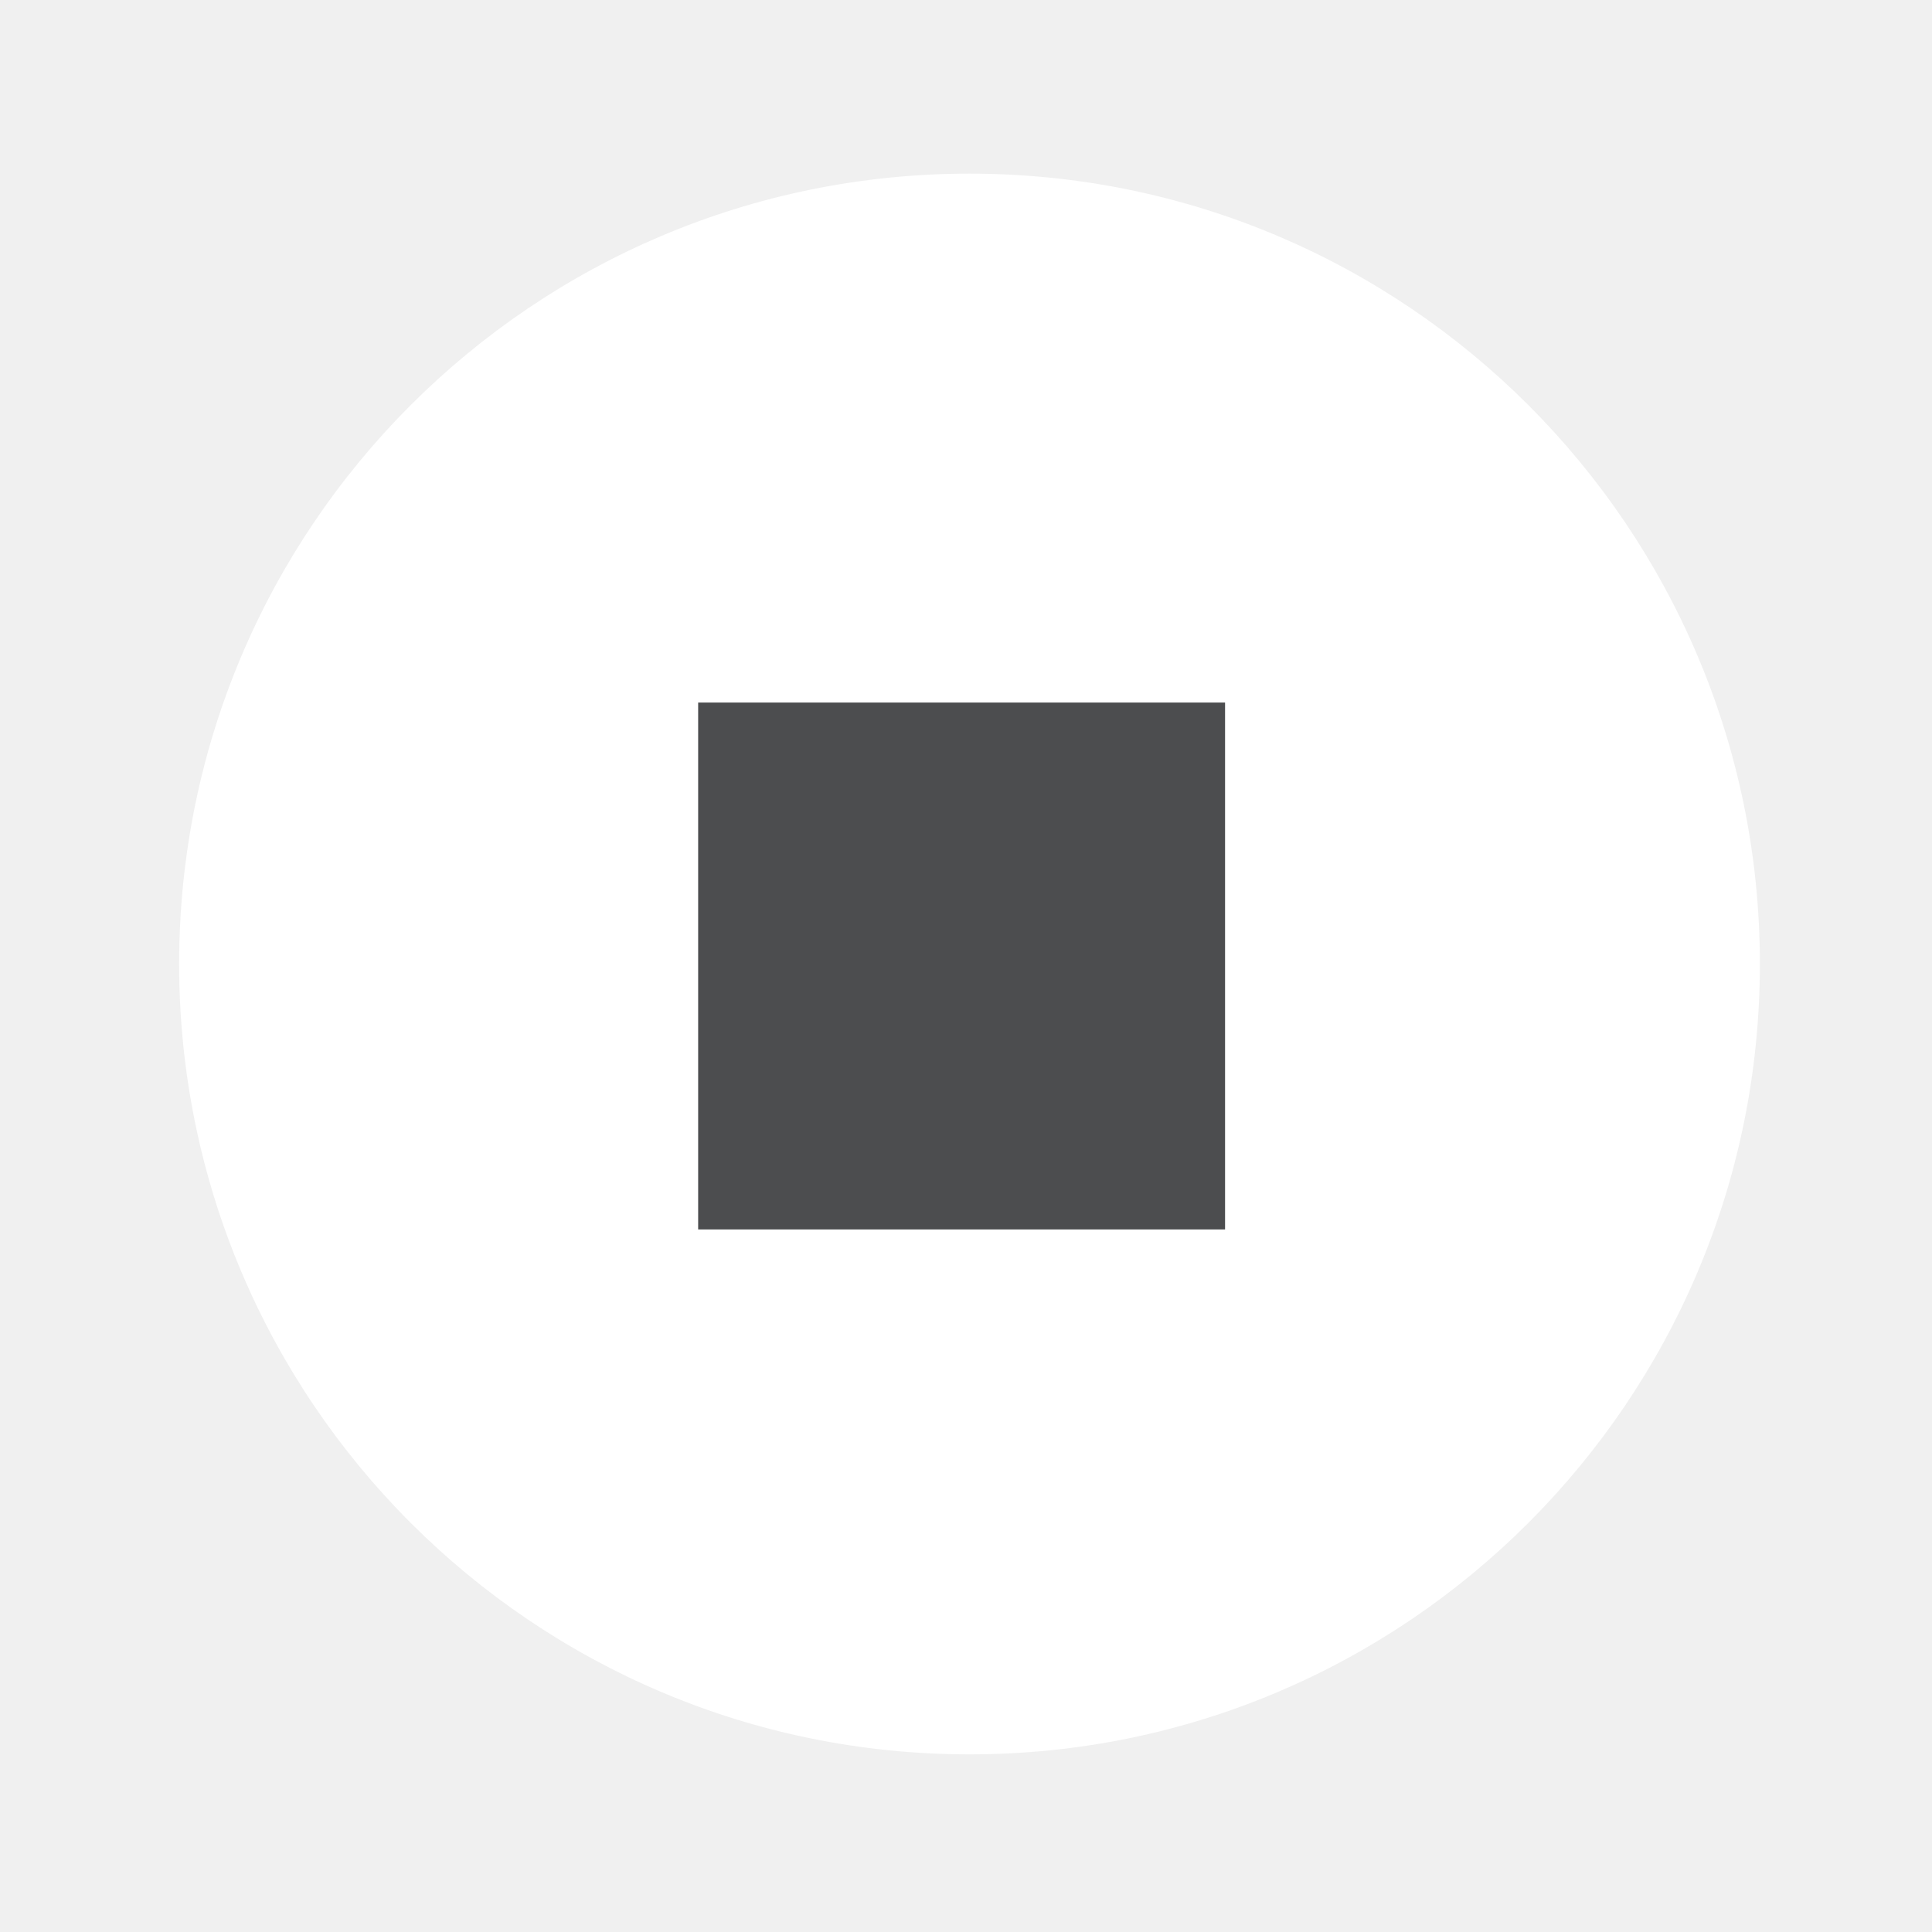
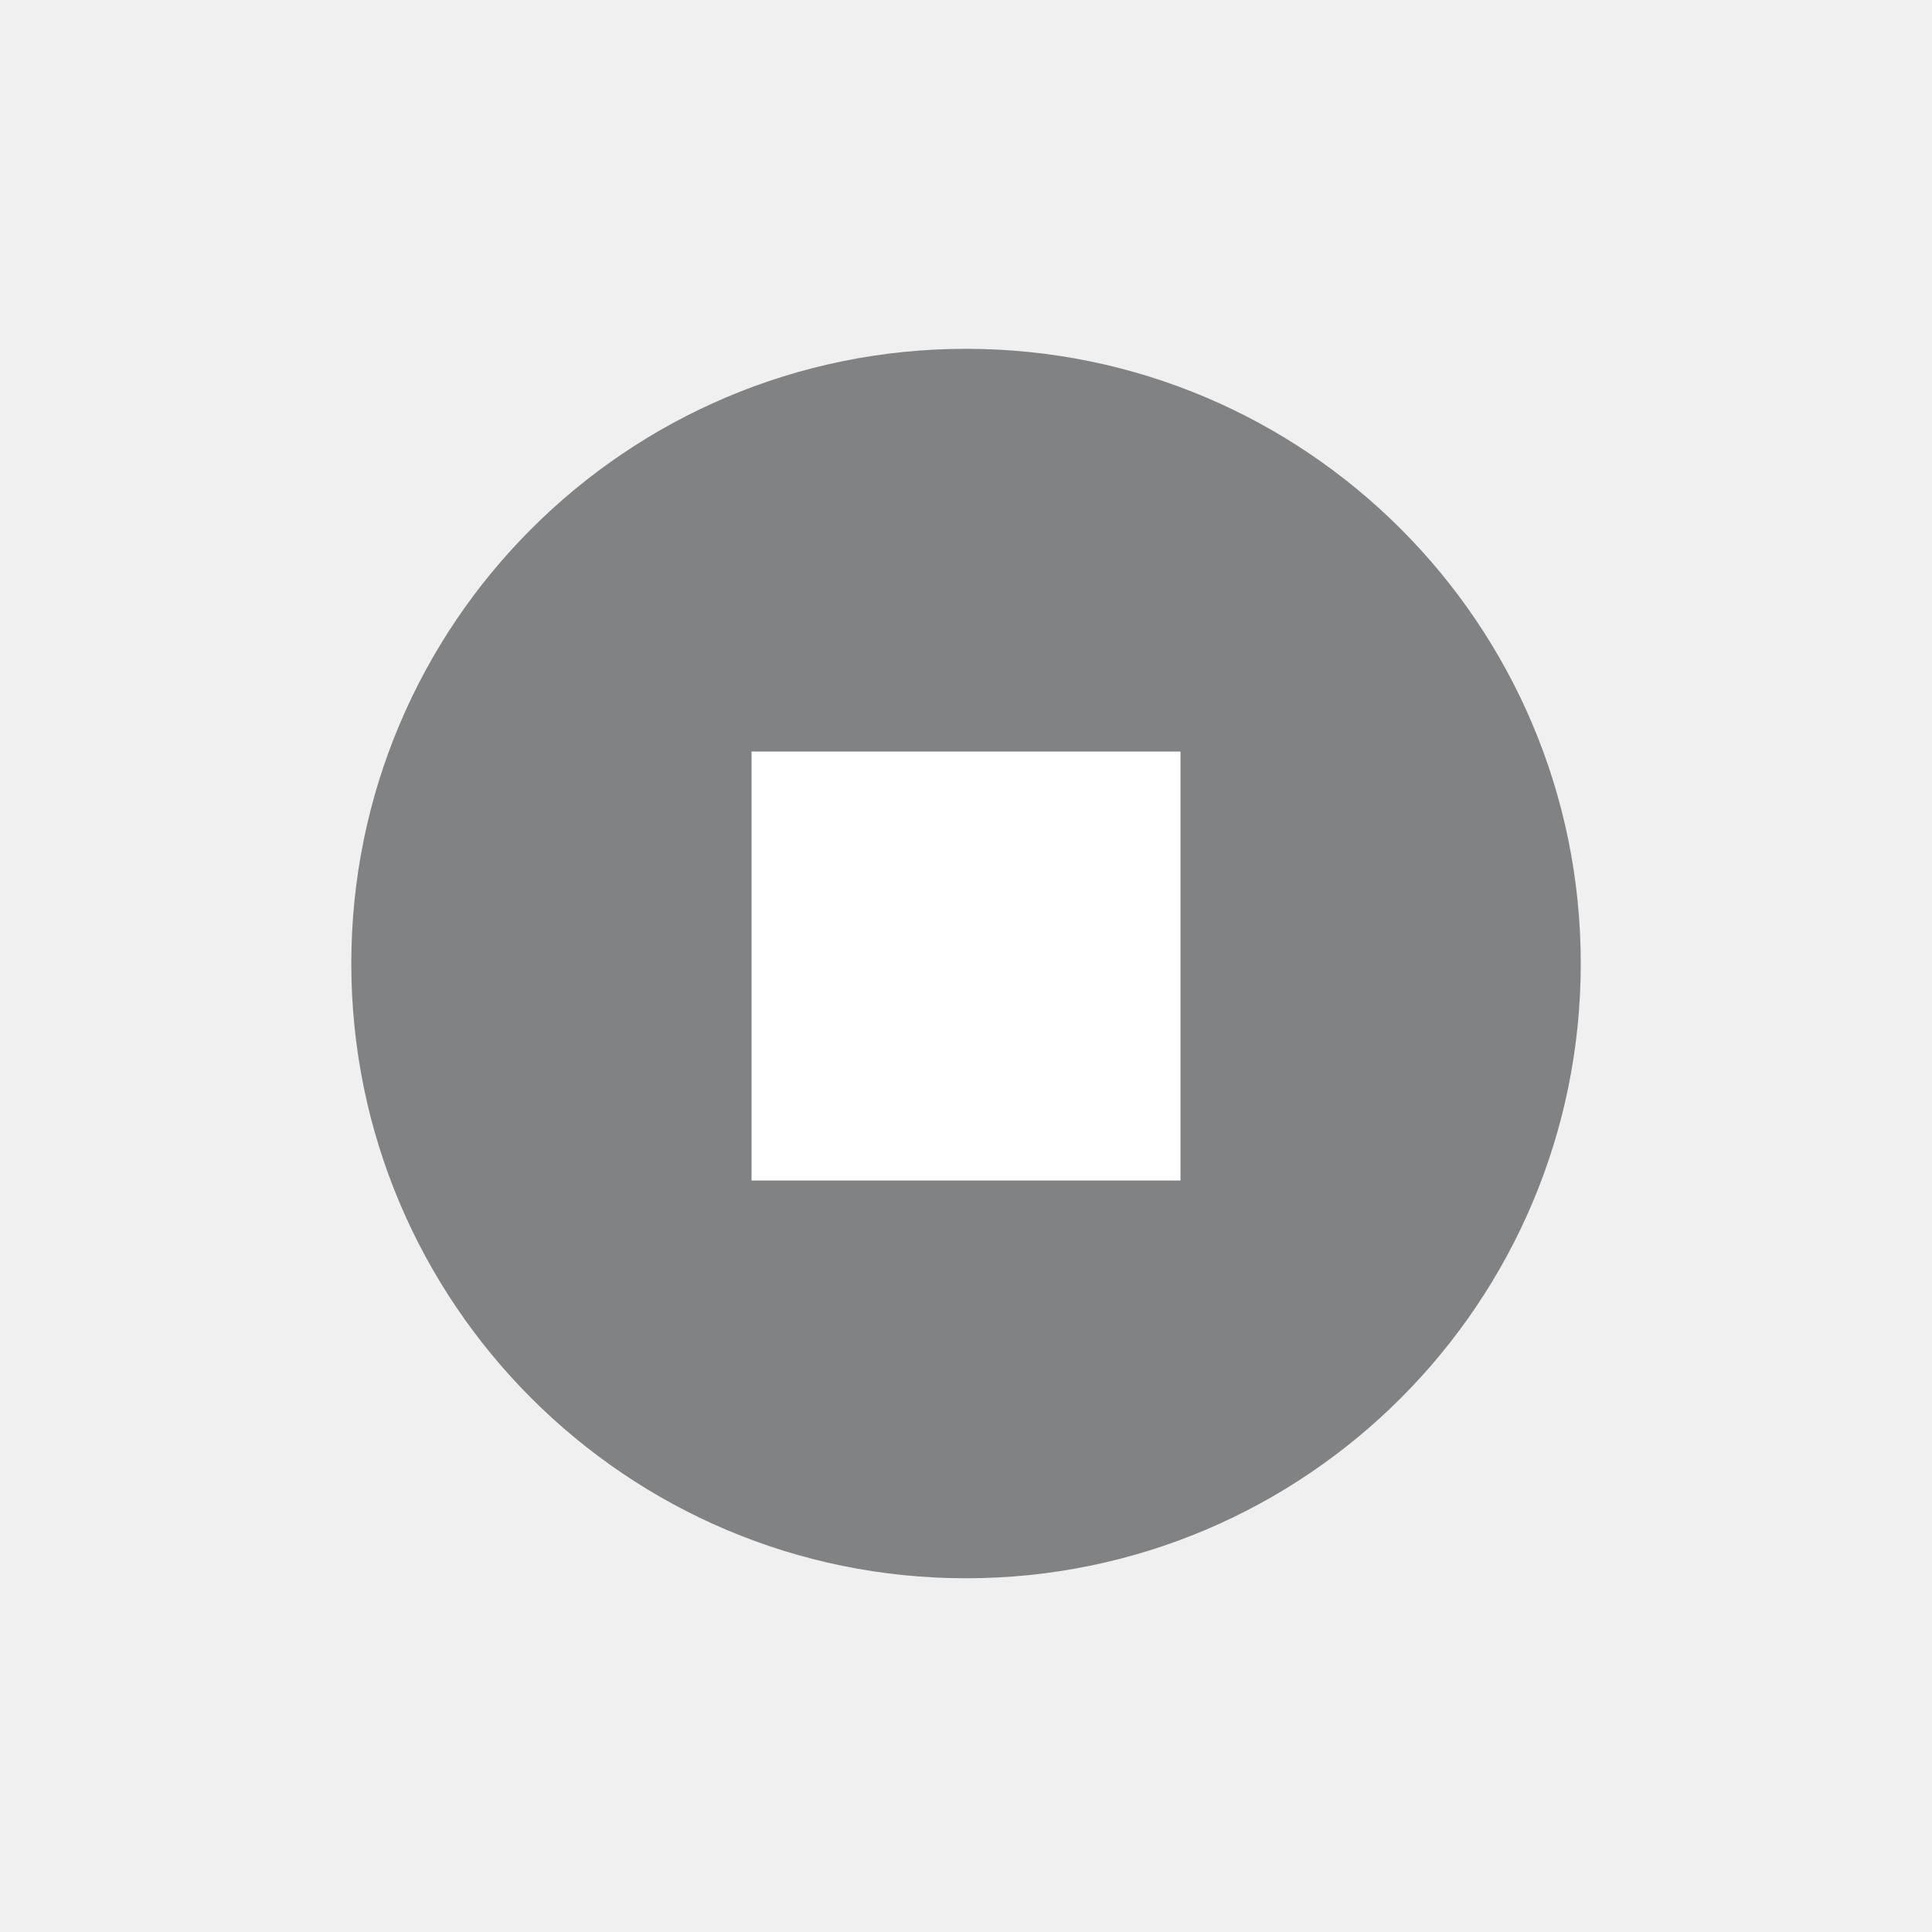
<svg xmlns="http://www.w3.org/2000/svg" enable-background="new 0 0 55 55" height="55px" version="1.1" viewBox="0 0 55 55" width="55px" x="0px" xml:space="preserve" y="0px">
  <g display="block" id="media-playback-stop">
-     <g>
-       <path d="M27.6,4.943c12.429,0,22.5,10.076,22.5,22.498c0,12.426-10.07,22.502-22.5,22.502    c-12.428,0-22.5-10.078-22.5-22.502C5.101,15.019,15.173,4.943,27.6,4.943z" fill="#FFFFFF" />
-       <rect fill="#4C4D4F" height="15" width="15" x="19.875" y="20" />
+     <g display="inline">
+       <circle cx="27.501" cy="27.43" fill="#808284" r="17.5" />
+       <g>
+         <rect fill="#FFFFFF" height="12.212" width="12.211" x="21.395" y="21.395" />
+       </g>
    </g>
  </g>
</svg>
